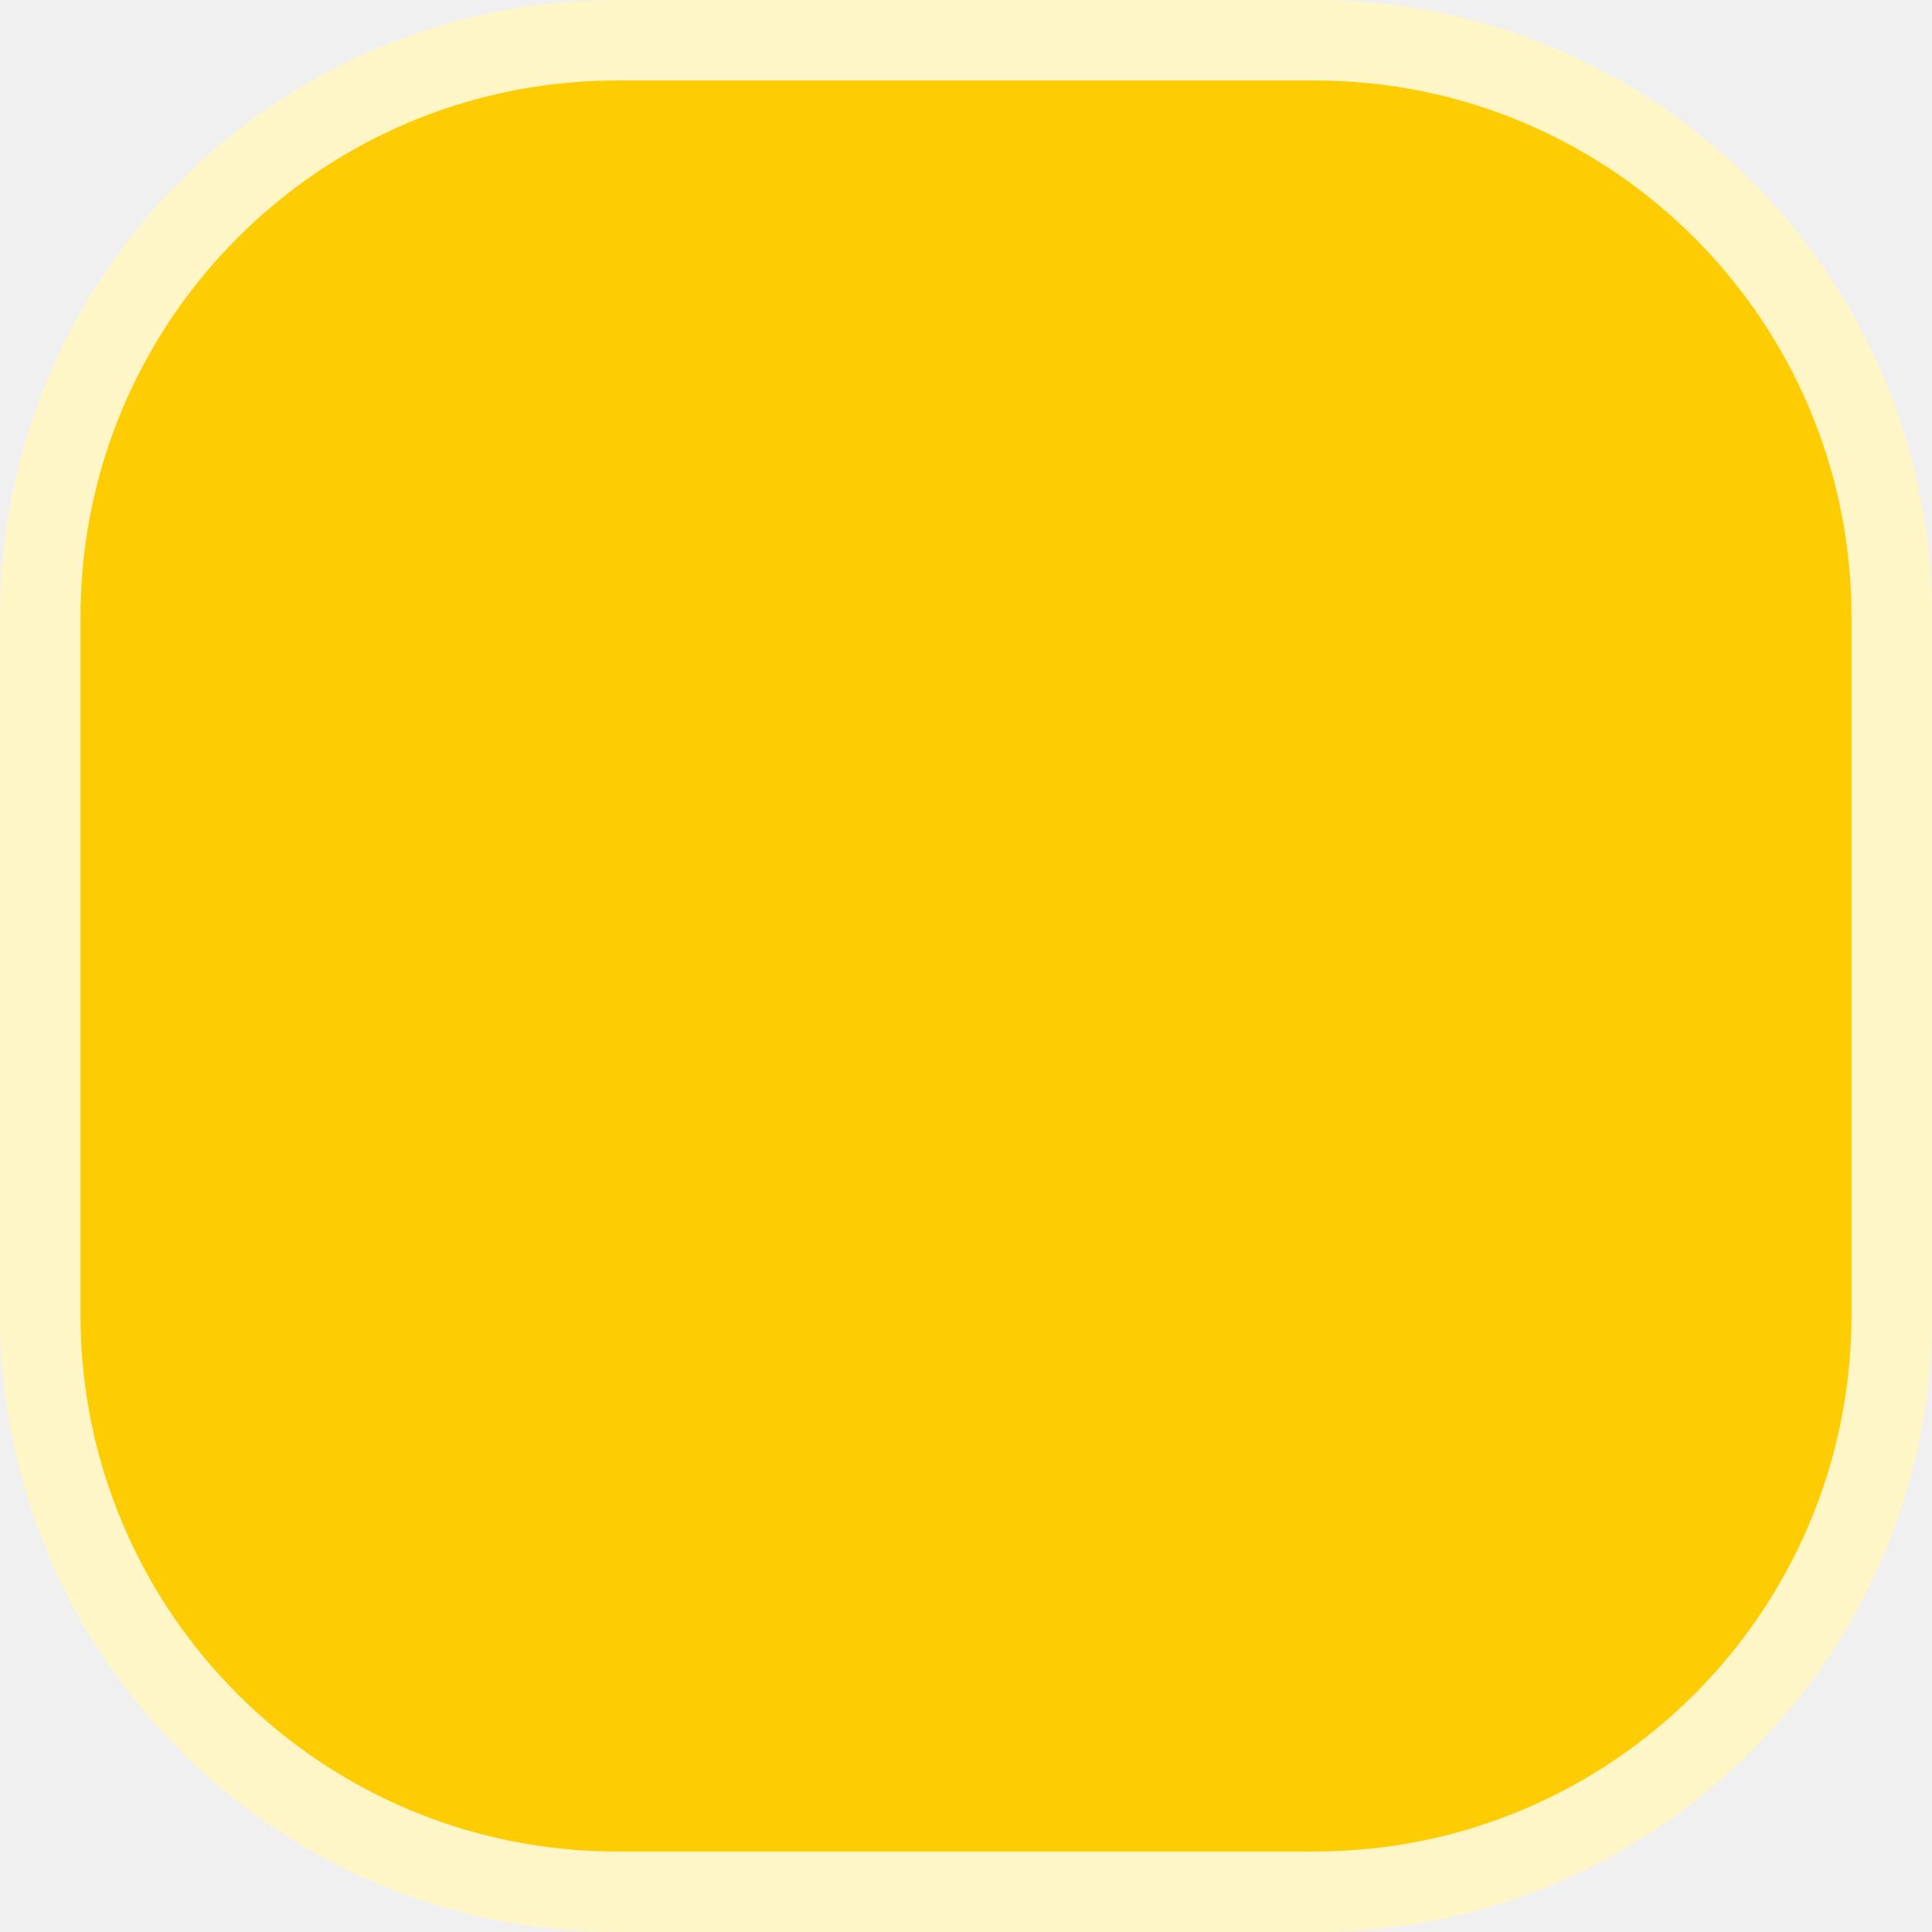
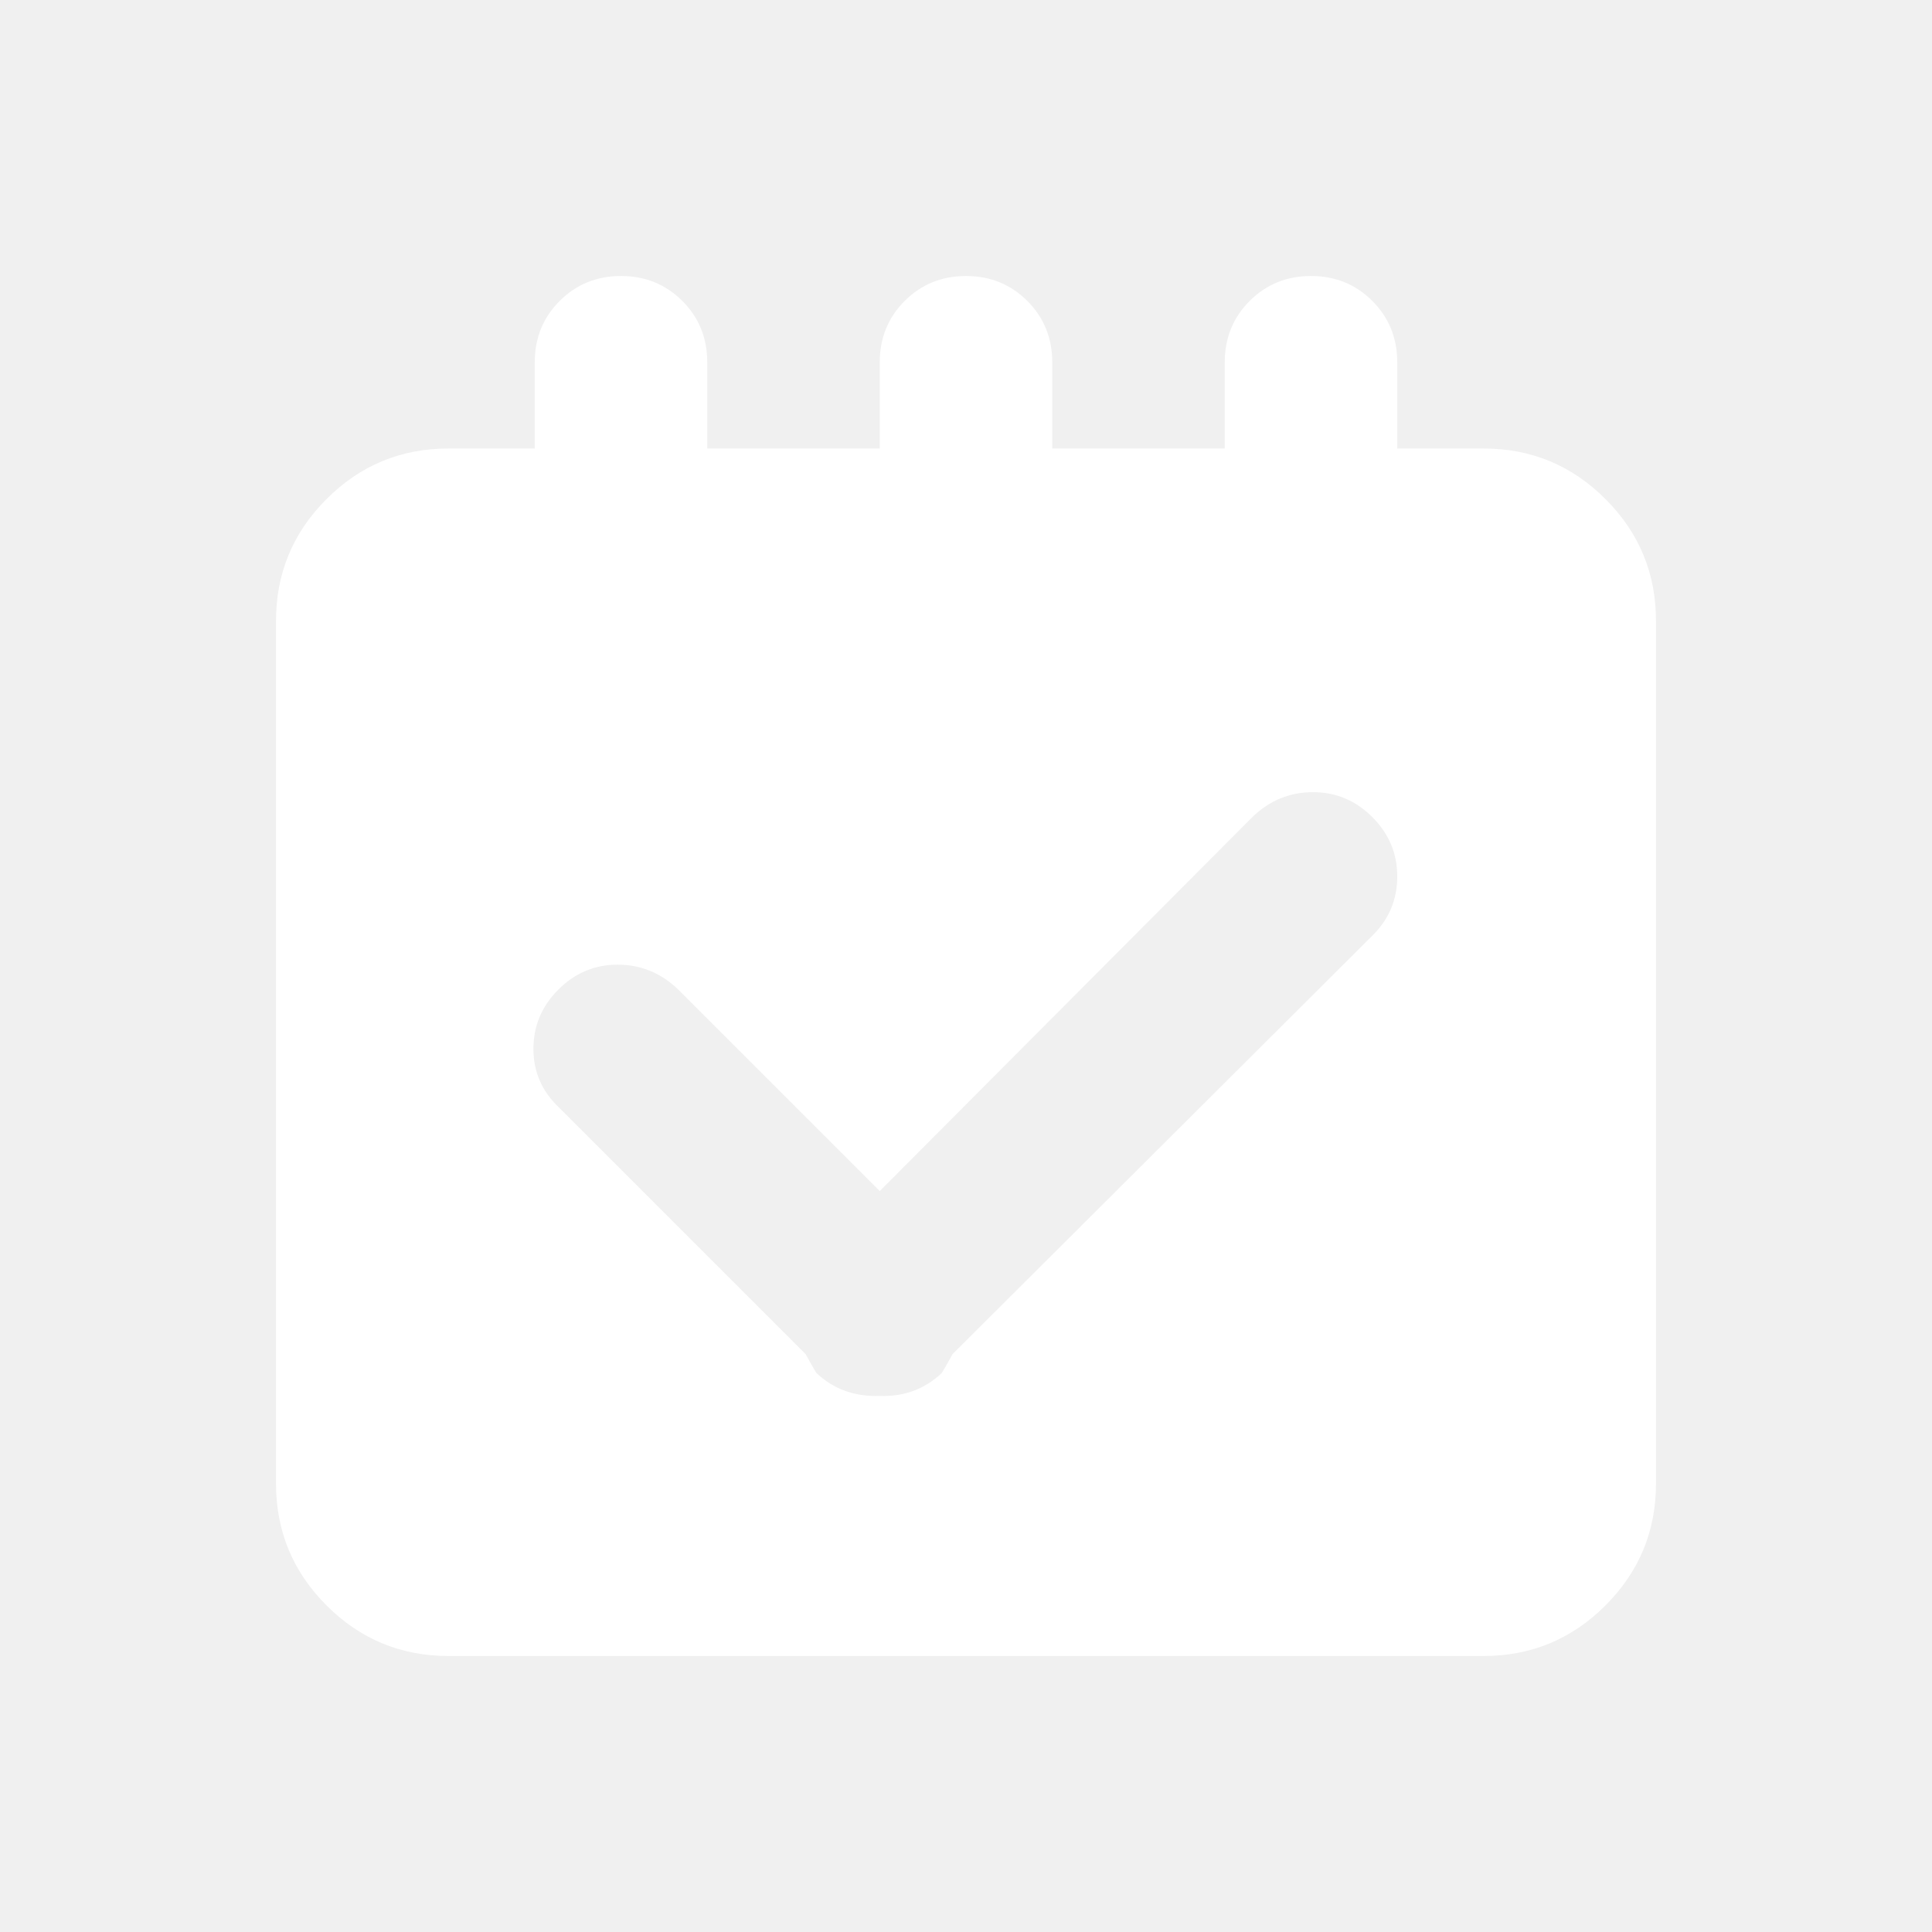
- <svg xmlns="http://www.w3.org/2000/svg" width="72" height="72" viewBox="0 0 72 72" fill="none">
-   <rect x="1.5" y="1.5" width="69" height="69" rx="21.5" fill="#FDCC03" stroke="#FFF6C8" stroke-width="3" />
+ <svg xmlns="http://www.w3.org/2000/svg" width="42" height="42" viewBox="0 0 42 42" fill="none">
+   <path d="M32.25 36H9.75C8.715 36 7.831 35.634 7.099 34.901C6.366 34.169 6 33.285 6 32.25V13.5C6 12.465 6.366 11.581 7.099 10.849C7.831 10.116 8.715 9.75 9.75 9.75H11.625V7.875C11.625 7.348 11.806 6.903 12.167 6.542C12.528 6.181 12.973 6 13.5 6C14.027 6 14.472 6.181 14.833 6.542C15.194 6.903 15.375 7.348 15.375 7.875V9.75H19.125V7.875C19.125 7.348 19.306 6.903 19.667 6.542C20.028 6.181 20.473 6 21 6C21.527 6 21.972 6.181 22.333 6.542C22.694 6.903 22.875 7.348 22.875 7.875V9.75H26.625V7.875C26.625 7.348 26.806 6.903 27.167 6.542C27.528 6.181 27.973 6 28.5 6C29.027 6 29.472 6.181 29.833 6.542C30.194 6.903 30.375 7.348 30.375 7.875V9.75H32.25C33.285 9.75 34.169 10.116 34.901 10.849C35.634 11.581 36 12.465 36 13.5V32.25C36 33.285 35.634 34.169 34.901 34.901C34.169 35.634 33.285 36 32.25 36ZM29.833 17.763C29.472 17.401 29.042 17.221 28.544 17.221C28.046 17.221 27.611 17.396 27.24 17.748L19.125 25.893L14.73 21.498C14.359 21.146 13.925 20.971 13.427 20.971C12.929 20.971 12.499 21.151 12.138 21.513C11.776 21.874 11.596 22.304 11.596 22.802C11.596 23.3 11.781 23.725 12.152 24.076L17.514 29.438C17.631 29.652 17.709 29.789 17.748 29.848C18.119 30.199 18.578 30.365 19.125 30.346C19.652 30.365 20.102 30.199 20.473 29.848C20.512 29.789 20.59 29.652 20.707 29.438L29.848 20.326C30.199 19.975 30.375 19.55 30.375 19.052C30.375 18.554 30.194 18.124 29.833 17.763Z" fill="white" />
</svg>
